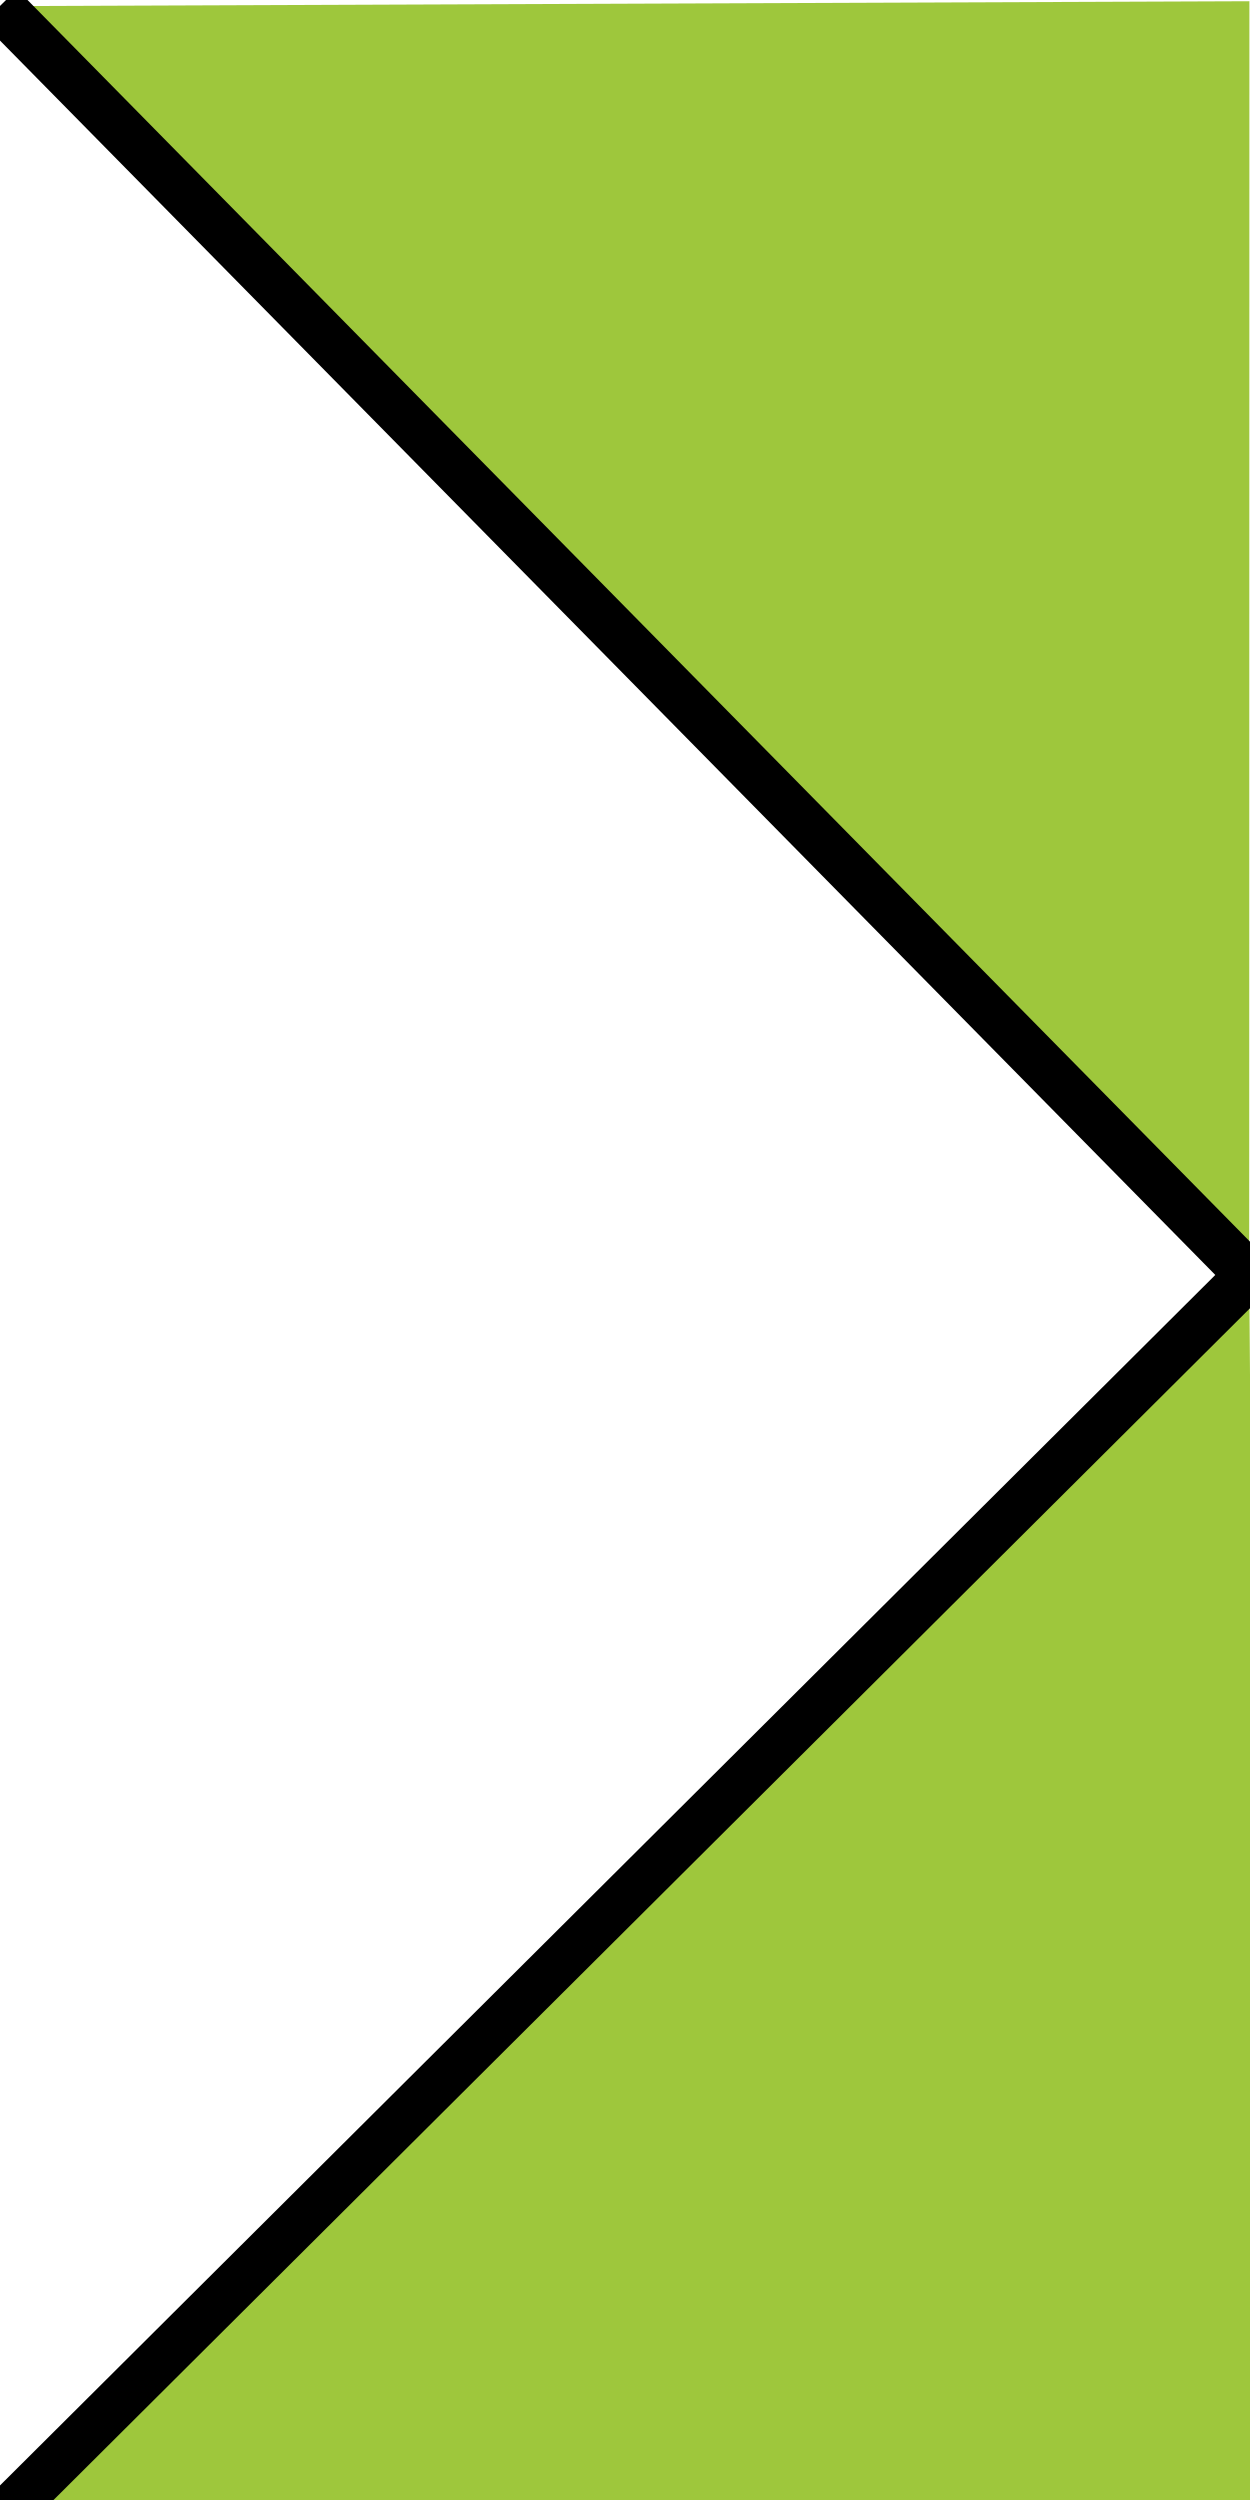
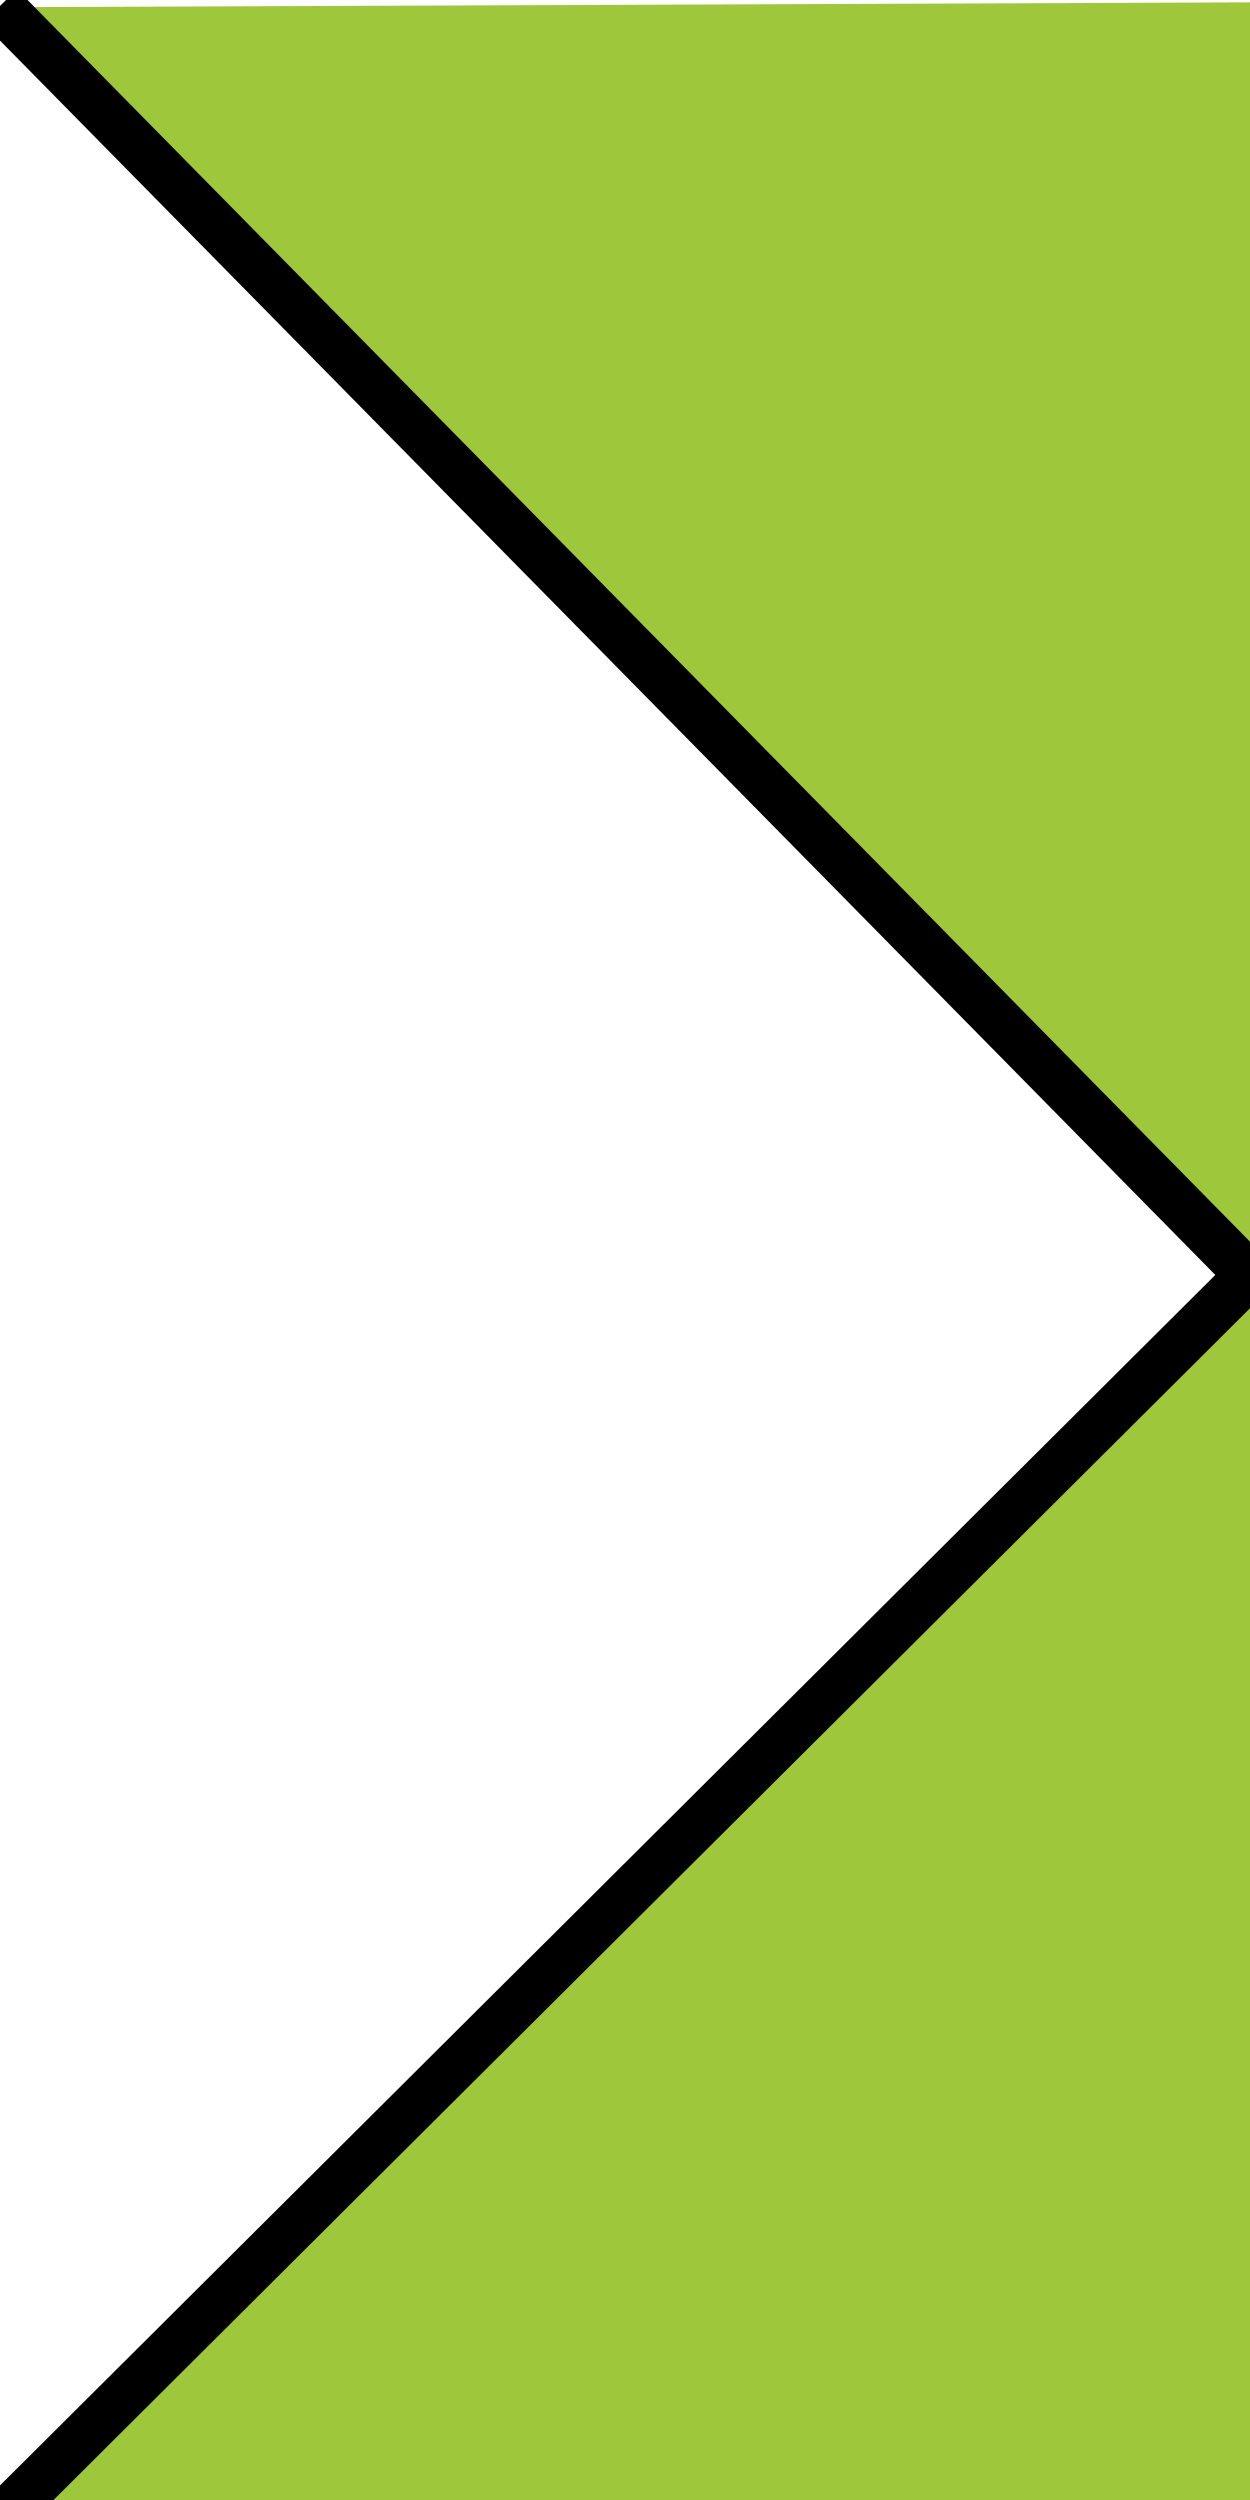
<svg xmlns="http://www.w3.org/2000/svg" height="52" id="Layer_1" version="1.1" viewBox="0 0 26 83.2" width="26" xml:space="preserve">
  <defs id="defs7">
    <marker orient="auto" refY="0" refX="0" id="marker1991" style="overflow:visible">
      <path id="path1989" d="M 0,0 5,-5 -12.5,0 5,5 Z" style="fill:#22b9d8;fill-opacity:1;fill-rule:evenodd;stroke:#22b9d8;stroke-width:1pt;stroke-opacity:1" transform="matrix(-0.8,0,0,-0.8,-10,0)" />
    </marker>
    <marker orient="auto" refY="0" refX="0" id="Arrow1Lend" style="overflow:visible">
      <path id="path1728" d="M 0,0 5,-5 -12.5,0 5,5 Z" style="fill:#22b9d8;fill-opacity:1;fill-rule:evenodd;stroke:#22b9d8;stroke-width:1pt;stroke-opacity:1" transform="matrix(-0.8,0,0,-0.8,-10,0)" />
    </marker>
  </defs>
-   <path style="fill:#9ec73c;stroke:none;stroke-width:1.6px;stroke-linecap:butt;stroke-linejoin:miter;stroke-opacity:1" d="M 33.773,42.436 -7.806,0.204 33.78,0.041 Z" id="path861-3" />
-   <path style="fill:#9ec73c;stroke:none;stroke-width:1.6px;stroke-linecap:butt;stroke-linejoin:miter;stroke-opacity:1" d="M 33.773,42.436 -7.48,83.526 34.106,83.363 Z" id="path861" />
+   <path style="fill:#9ec73c;stroke:none;stroke-width:1.96px;stroke-linecap:butt;stroke-linejoin:miter;stroke-opacity:1" d="M 43.392,51.73 -7.806,0.24 43.4,0.041 Z" id="path861-3" />
+   <path style="fill:#9ec73c;stroke:none;stroke-width:1.95px;stroke-linecap:butt;stroke-linejoin:miter;stroke-opacity:1" d="M 42.831,33.468 -7.48,83.526 43.237,83.327 Z" id="path861" />
  <path style="fill:none;stroke:#000000;stroke-width:1.6px;stroke-linecap:butt;stroke-linejoin:miter;stroke-opacity:1" d="M -7.48,83.526 33.773,42.436 -7.806,0.204" id="path840" />
</svg>
